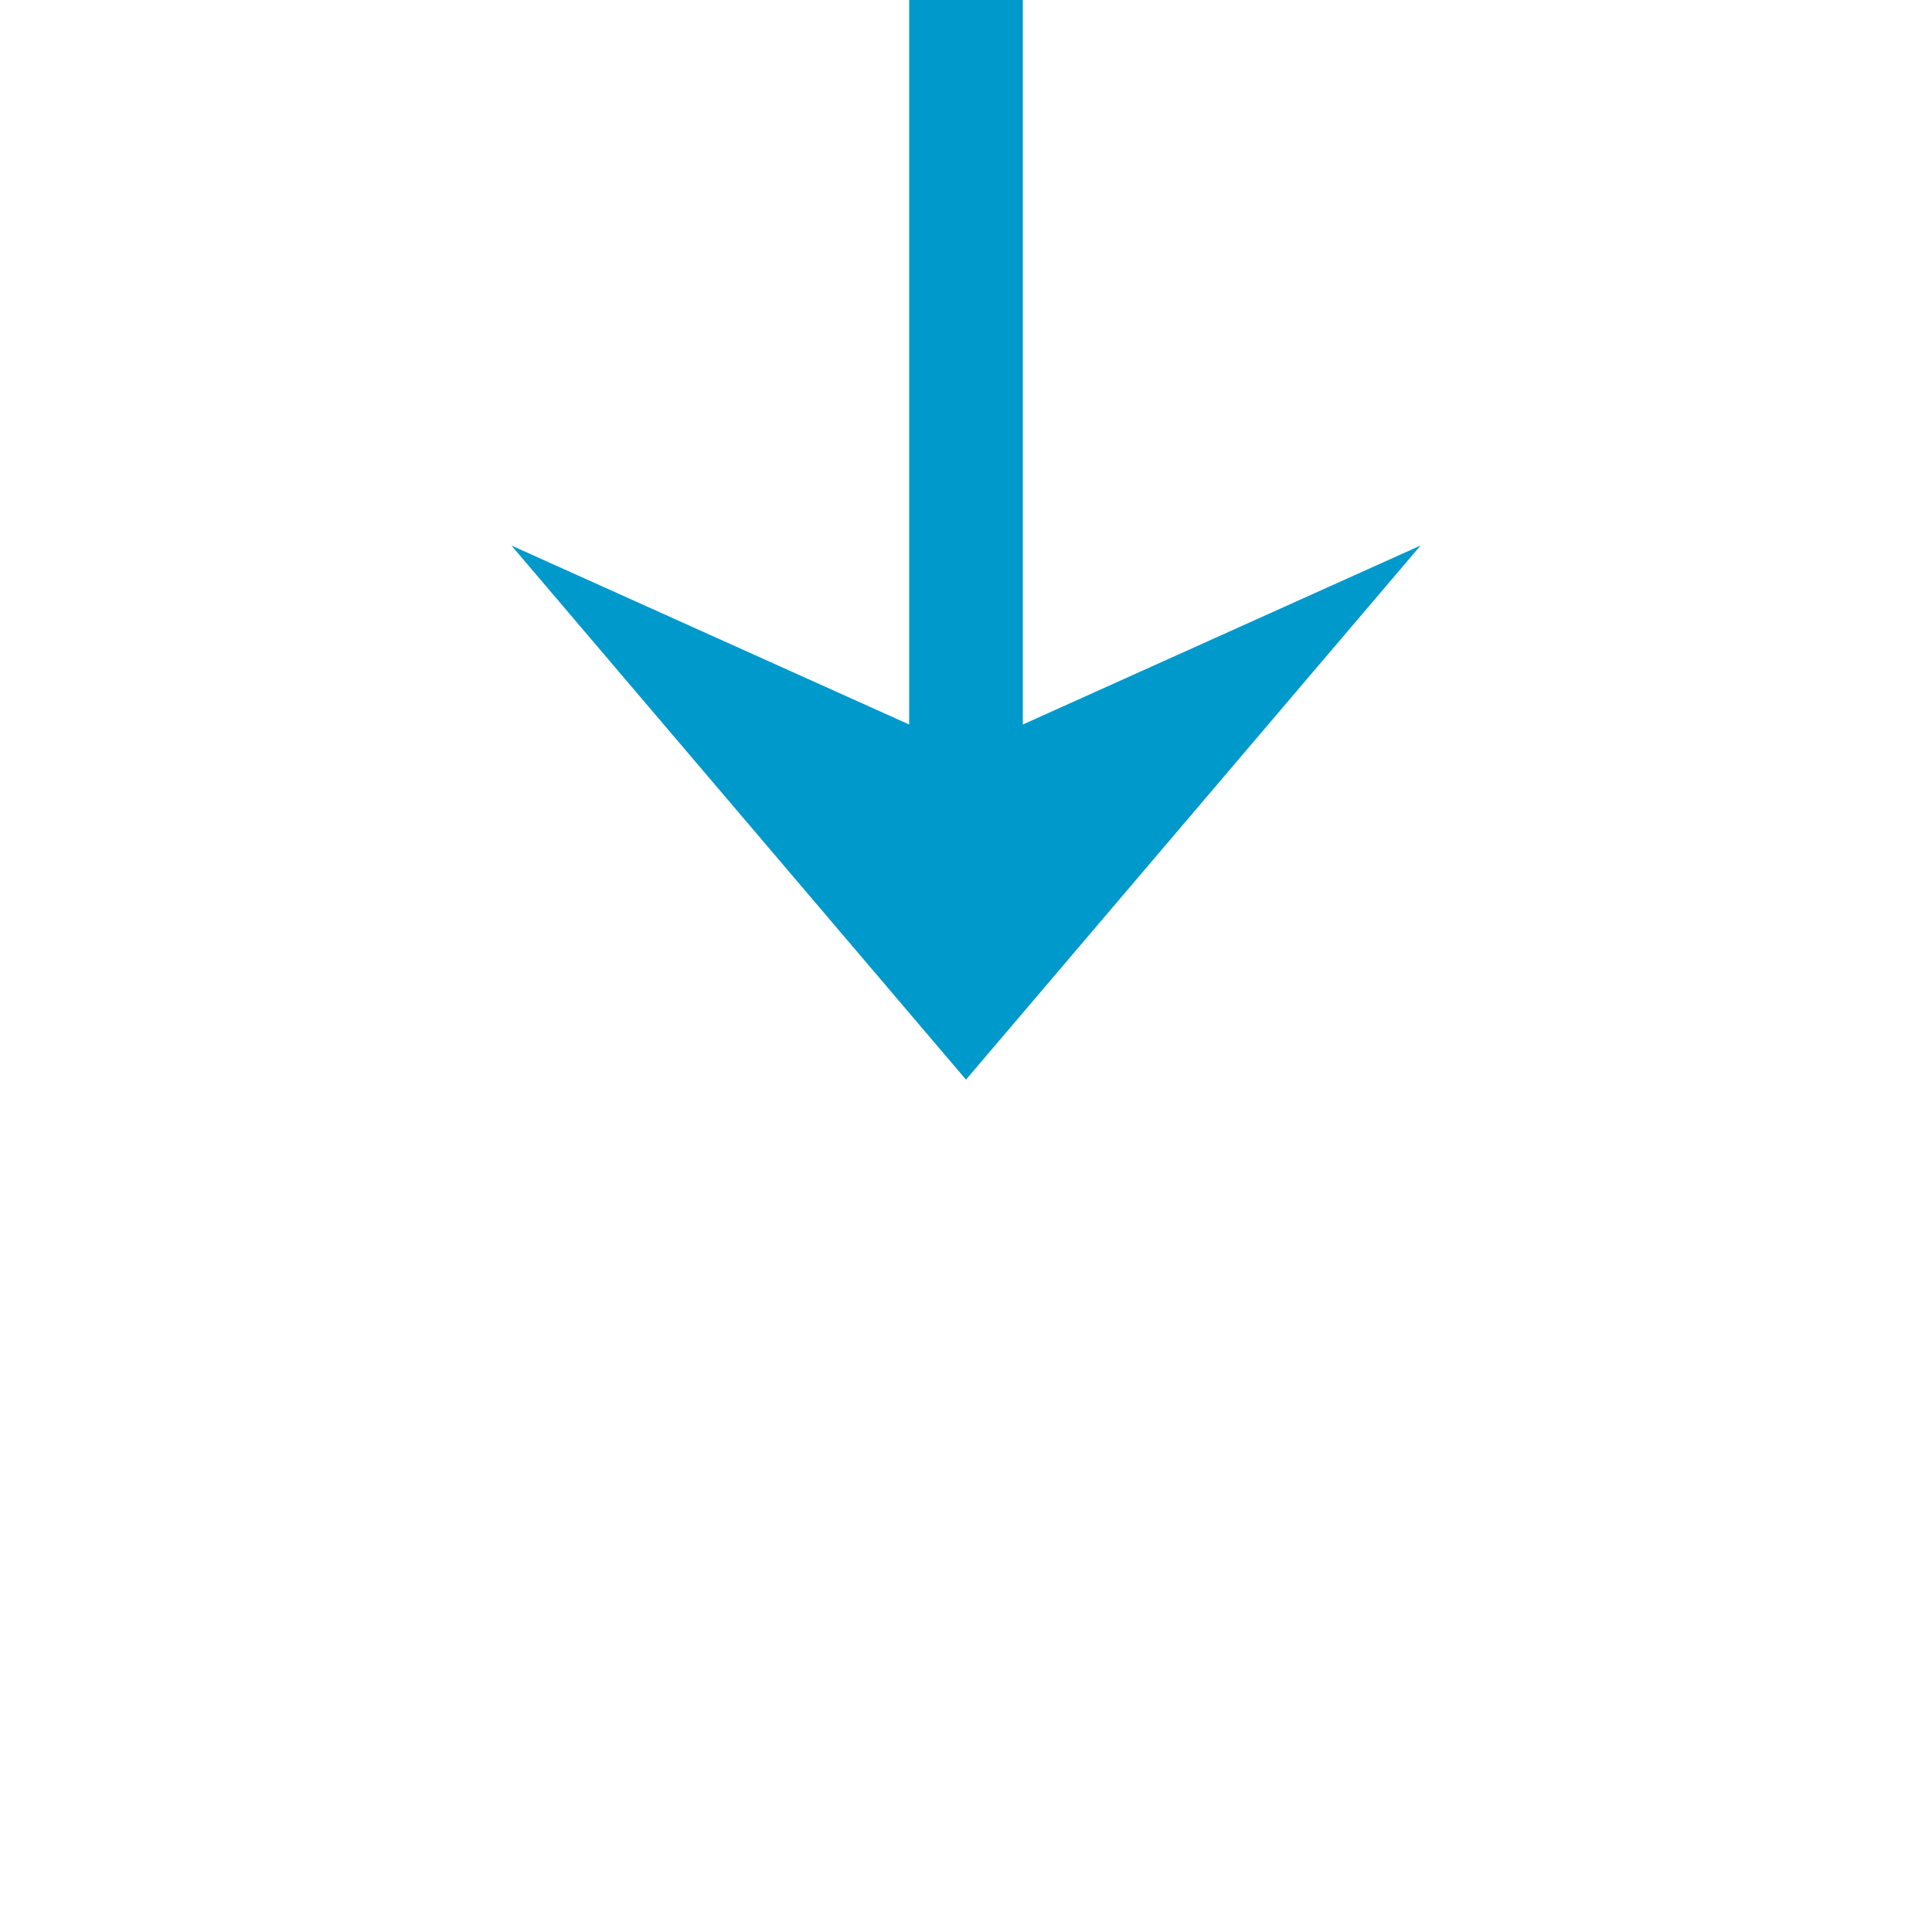
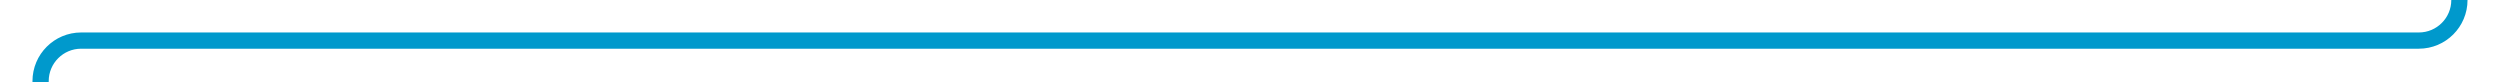
- <svg xmlns="http://www.w3.org/2000/svg" version="1.1" width="34px" height="34px" preserveAspectRatio="xMinYMid meet" viewBox="459 515  34 32">
-   <path d="M 476 446  L 476 531  " stroke-width="2" stroke="#0099cc" fill="none" />
-   <path d="M 468 523.6  L 476 533  L 484 523.6  L 476 527.2  L 468 523.6  Z " fill-rule="nonzero" fill="#0099cc" stroke="none" />
+ <svg xmlns="http://www.w3.org/2000/svg" version="1.1" width="308px" height="10px" preserveAspectRatio="xMinYMid meet" viewBox="173 526  308 8">
+   <path d="M 476 495  L 476 525  A 5 5 0 0 1 471 530 L 183 530  A 5 5 0 0 0 178 535 L 178 580  " stroke-width="2" stroke="#0099cc" fill="none" />
+   <path d="M 170 572.6  L 178 582  L 186 572.6  L 178 576.2  L 170 572.6  Z " fill-rule="nonzero" fill="#0099cc" stroke="none" />
</svg>
